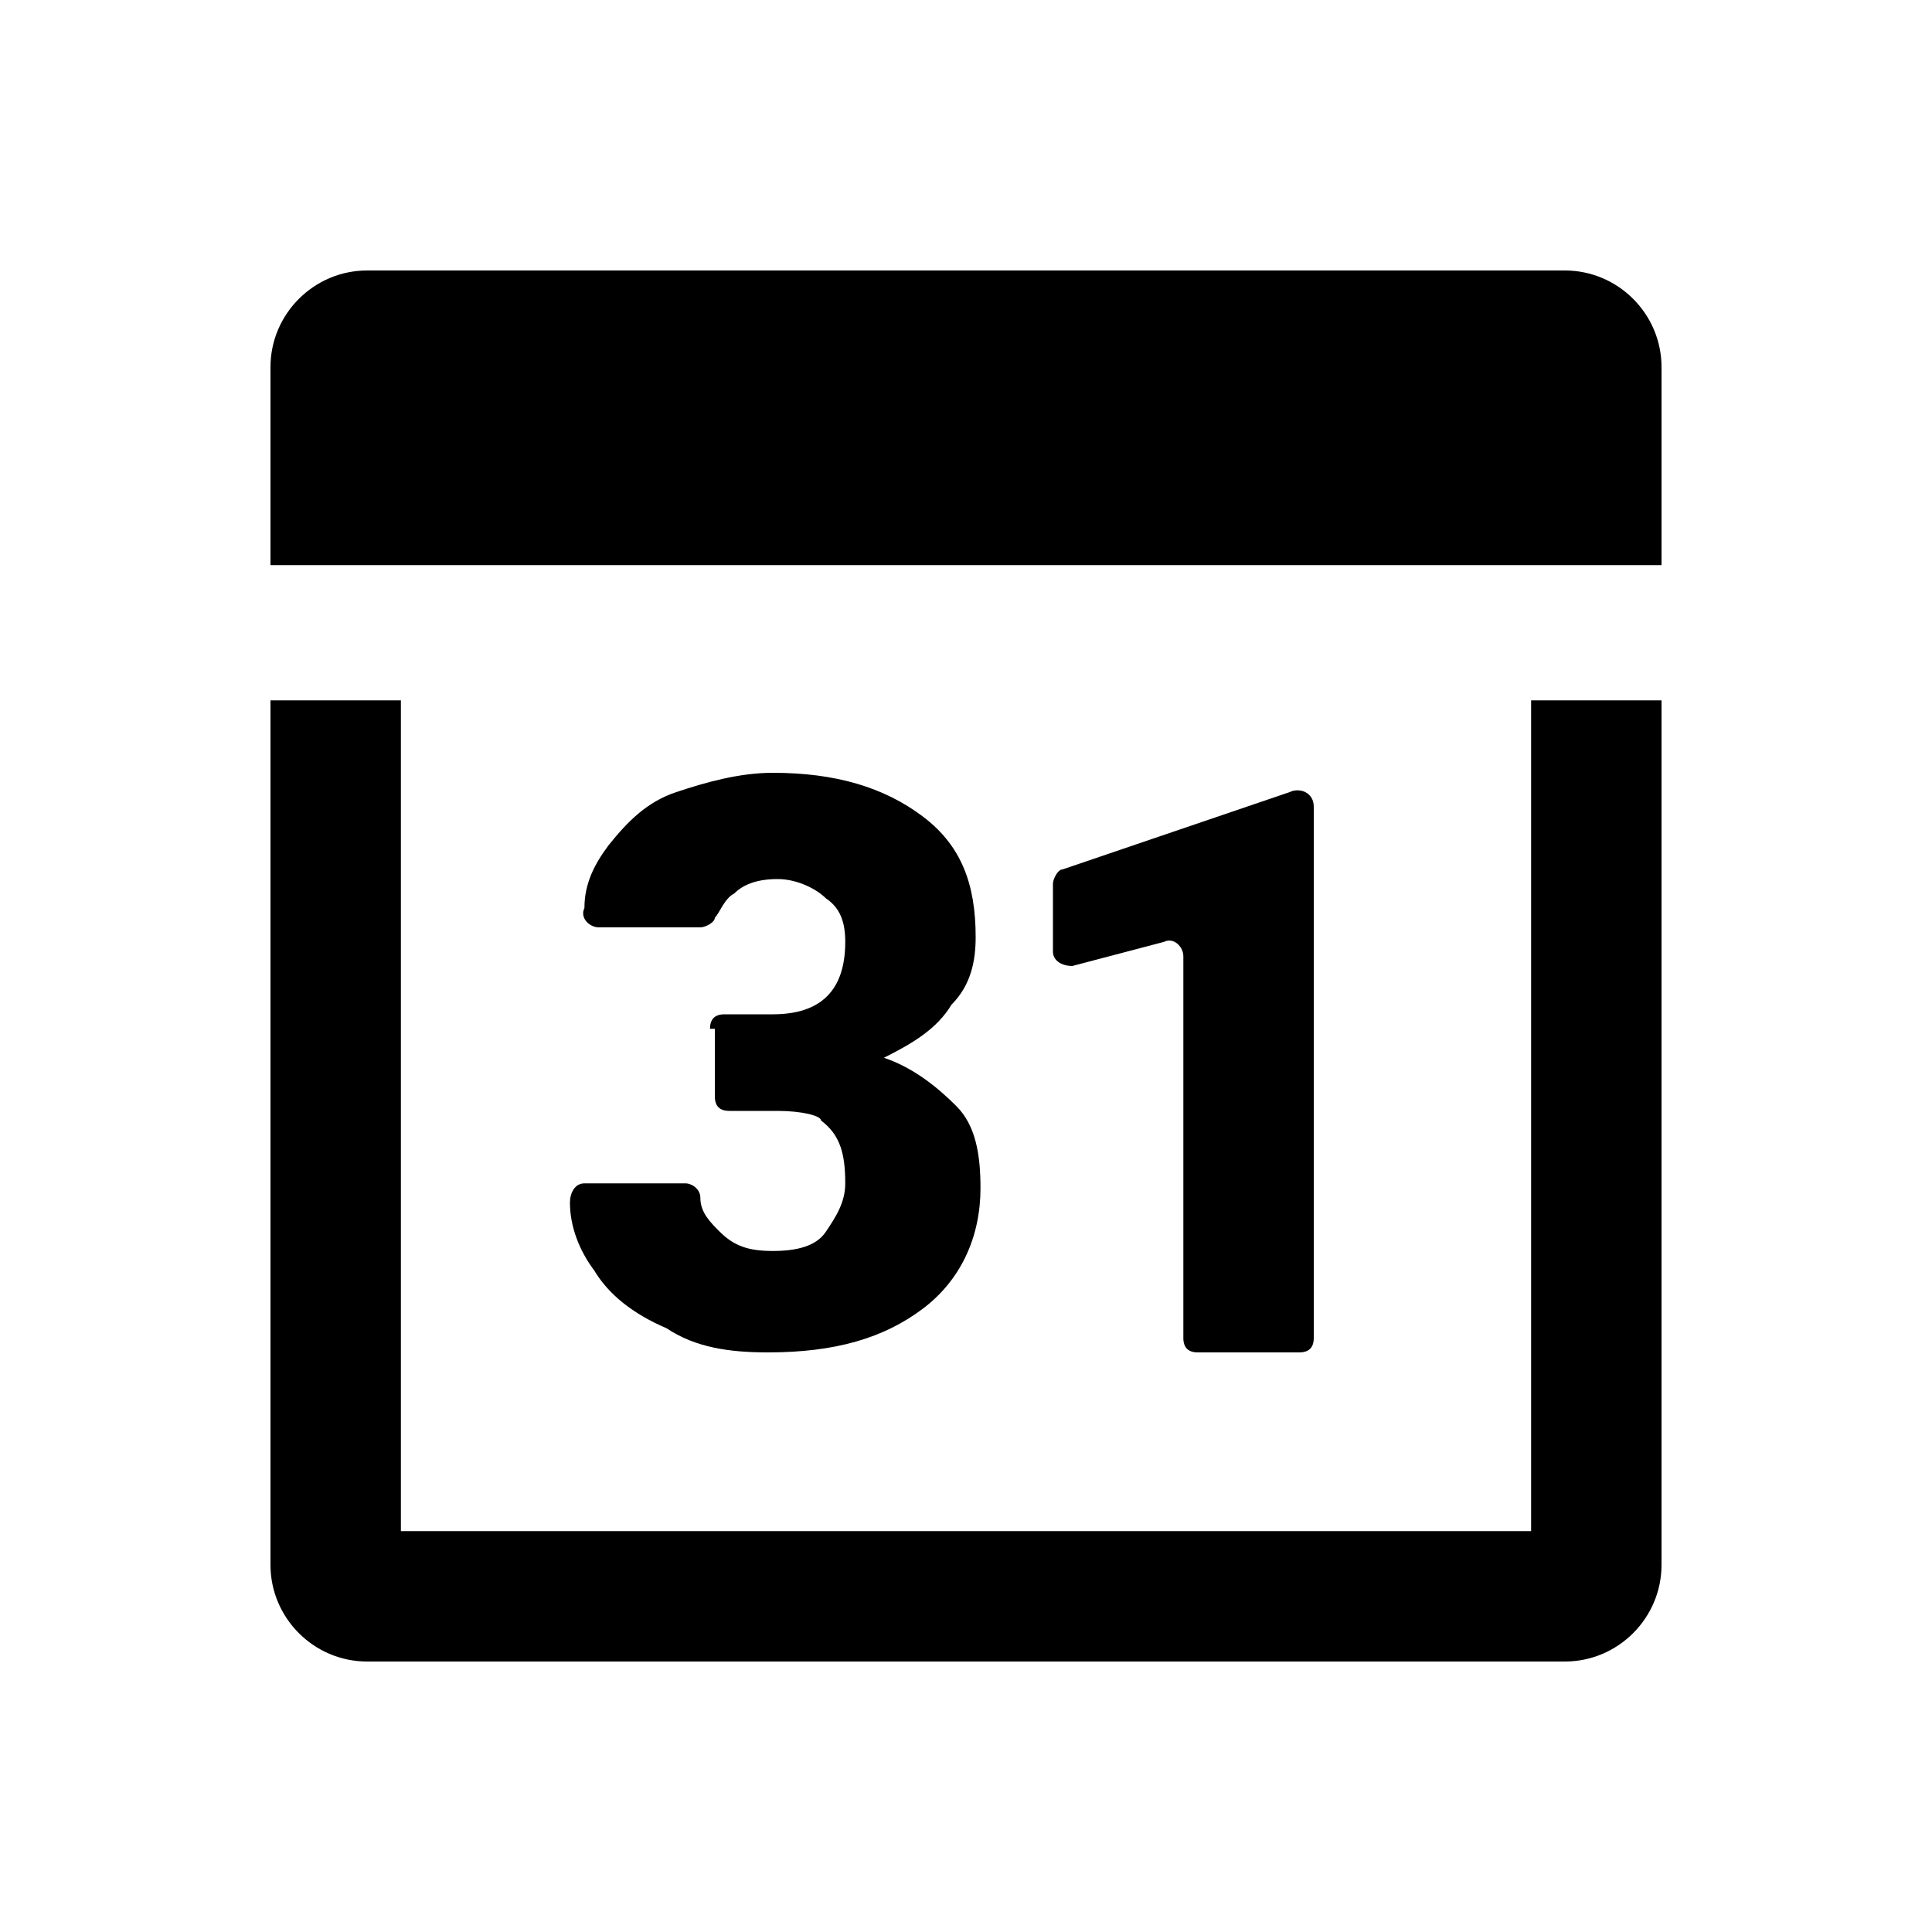
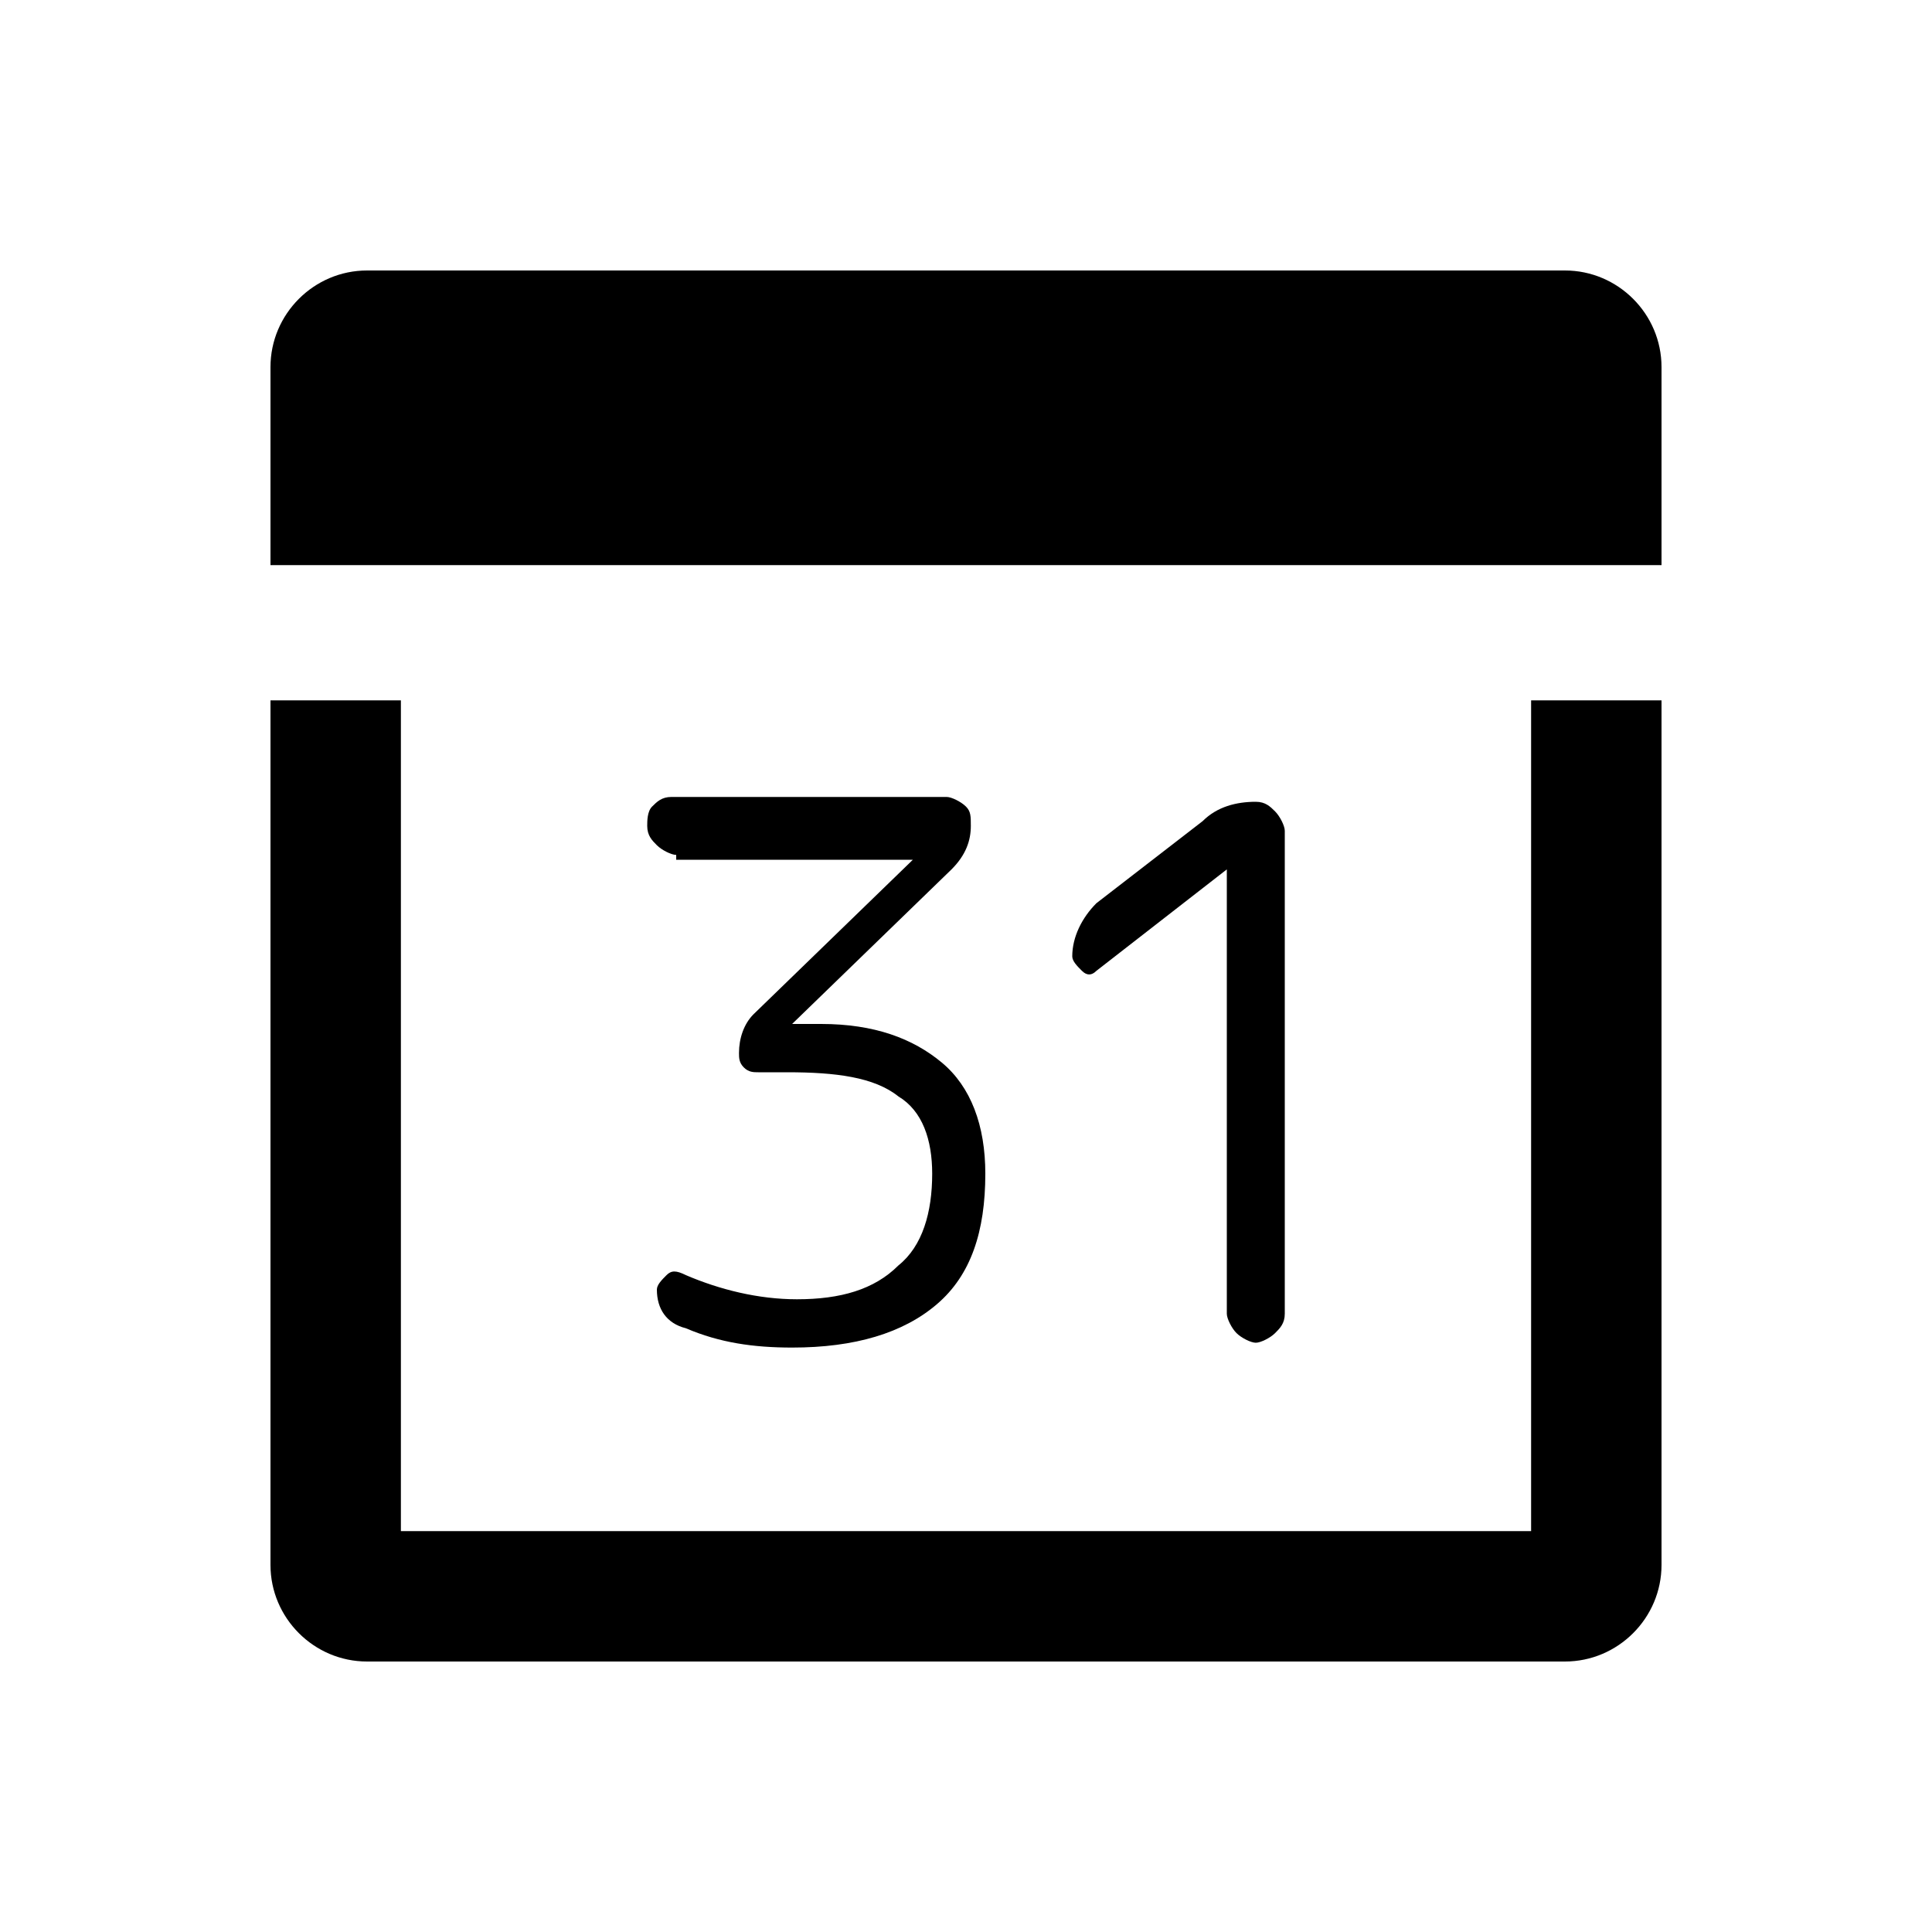
<svg xmlns="http://www.w3.org/2000/svg" version="1.1" x="0px" y="0px" viewBox="0 0 40 40" style="enable-background:new 0 0 40 40;" xml:space="preserve">
-   <g id="BG">
+   <g id="Bg">
</g>
  <g id="appointment">
    <g>
-       <g>
-         <path d="M14.7,21.3c0-0.2,0.1-0.3,0.3-0.3H16c1,0,1.5-0.5,1.5-1.5c0-0.4-0.1-0.7-0.4-0.9c-0.2-0.2-0.6-0.4-1-0.4     c-0.4,0-0.7,0.1-0.9,0.3c-0.2,0.1-0.3,0.4-0.4,0.5c0,0.1-0.2,0.2-0.3,0.2h-2.1c-0.2,0-0.4-0.2-0.3-0.4c0-0.5,0.2-0.9,0.5-1.3     c0.4-0.5,0.8-0.9,1.4-1.1s1.3-0.4,2-0.4c1.3,0,2.3,0.3,3.1,0.9c0.8,0.6,1.1,1.4,1.1,2.5c0,0.5-0.1,1-0.5,1.4     c-0.3,0.5-0.8,0.8-1.4,1.1c0.6,0.2,1.1,0.6,1.5,1s0.5,1,0.5,1.7c0,1-0.4,1.9-1.2,2.5c-0.8,0.6-1.8,0.9-3.2,0.9     c-0.8,0-1.5-0.1-2.1-0.5c-0.7-0.3-1.2-0.7-1.5-1.2c-0.3-0.4-0.5-0.9-0.5-1.4c0-0.2,0.1-0.4,0.3-0.4h2.1c0.1,0,0.3,0.1,0.3,0.3     c0,0.3,0.2,0.5,0.4,0.7c0.3,0.3,0.6,0.4,1.1,0.4c0.5,0,0.9-0.1,1.1-0.4s0.4-0.6,0.4-1c0-0.6-0.1-1-0.5-1.3     C17,23.1,16.6,23,16.1,23h-1c-0.2,0-0.3-0.1-0.3-0.3V21.3z" />
-         <path d="M27.2,16.7v11c0,0.2-0.1,0.3-0.3,0.3h-2.1c-0.2,0-0.3-0.1-0.3-0.3v-7.9c0-0.2-0.2-0.4-0.4-0.3L22.2,20     c-0.2,0-0.4-0.1-0.4-0.3v-1.4c0-0.1,0.1-0.3,0.2-0.3l4.7-1.6C26.9,16.3,27.2,16.4,27.2,16.7z" />
-       </g>
+       <path d="M14,17.7c-0.1,0-0.3-0.1-0.4-0.2s-0.2-0.2-0.2-0.4c0-0.1,0-0.3,0.1-0.4c0.1-0.1,0.2-0.2,0.4-0.2h5.7    c0.1,0,0.3,0.1,0.4,0.2s0.1,0.2,0.1,0.4c0,0.3-0.1,0.6-0.4,0.9l-3.3,3.2v0c0,0,0,0,0,0H17c1.1,0,1.9,0.3,2.5,0.8s0.9,1.3,0.9,2.3    c0,1.2-0.3,2.1-1,2.7c-0.7,0.6-1.7,0.9-3,0.9c-0.8,0-1.5-0.1-2.2-0.4c-0.4-0.1-0.6-0.4-0.6-0.8c0-0.1,0.1-0.2,0.2-0.3    c0.1-0.1,0.2-0.1,0.4,0c0.7,0.3,1.5,0.5,2.3,0.5c0.9,0,1.6-0.2,2.1-0.7c0.5-0.4,0.7-1.1,0.7-1.9c0-0.7-0.2-1.3-0.7-1.6    c-0.5-0.4-1.3-0.5-2.3-0.5h-0.6c-0.1,0-0.2,0-0.3-0.1c-0.1-0.1-0.1-0.2-0.1-0.3c0-0.3,0.1-0.6,0.3-0.8l3.3-3.2v0c0,0,0,0,0,0H14z" />
+       <path d="M22.7,20.1c-0.1,0.1-0.2,0.1-0.3,0c-0.1-0.1-0.2-0.2-0.2-0.3c0-0.4,0.2-0.8,0.5-1.1l2.2-1.7c0.3-0.3,0.7-0.4,1.1-0.4    c0.2,0,0.3,0.1,0.4,0.2c0.1,0.1,0.2,0.3,0.2,0.4v10c0,0.2-0.1,0.3-0.2,0.4c-0.1,0.1-0.3,0.2-0.4,0.2s-0.3-0.1-0.4-0.2    c-0.1-0.1-0.2-0.3-0.2-0.4V18c0,0,0,0,0,0l0,0L22.7,20.1z" />
      <path d="M31.7,31.7H8.3V14.5H5.6v17.9c0,1.1,0.9,2,2,2h24.8c1.1,0,2-0.9,2-2V14.5h-2.7V31.7z" />
      <path d="M34.4,11.8V7.6c0-1.1-0.9-2-2-2H7.6c-1.1,0-2,0.9-2,2v4.1H34.4z" />
    </g>
  </g>
</svg>
